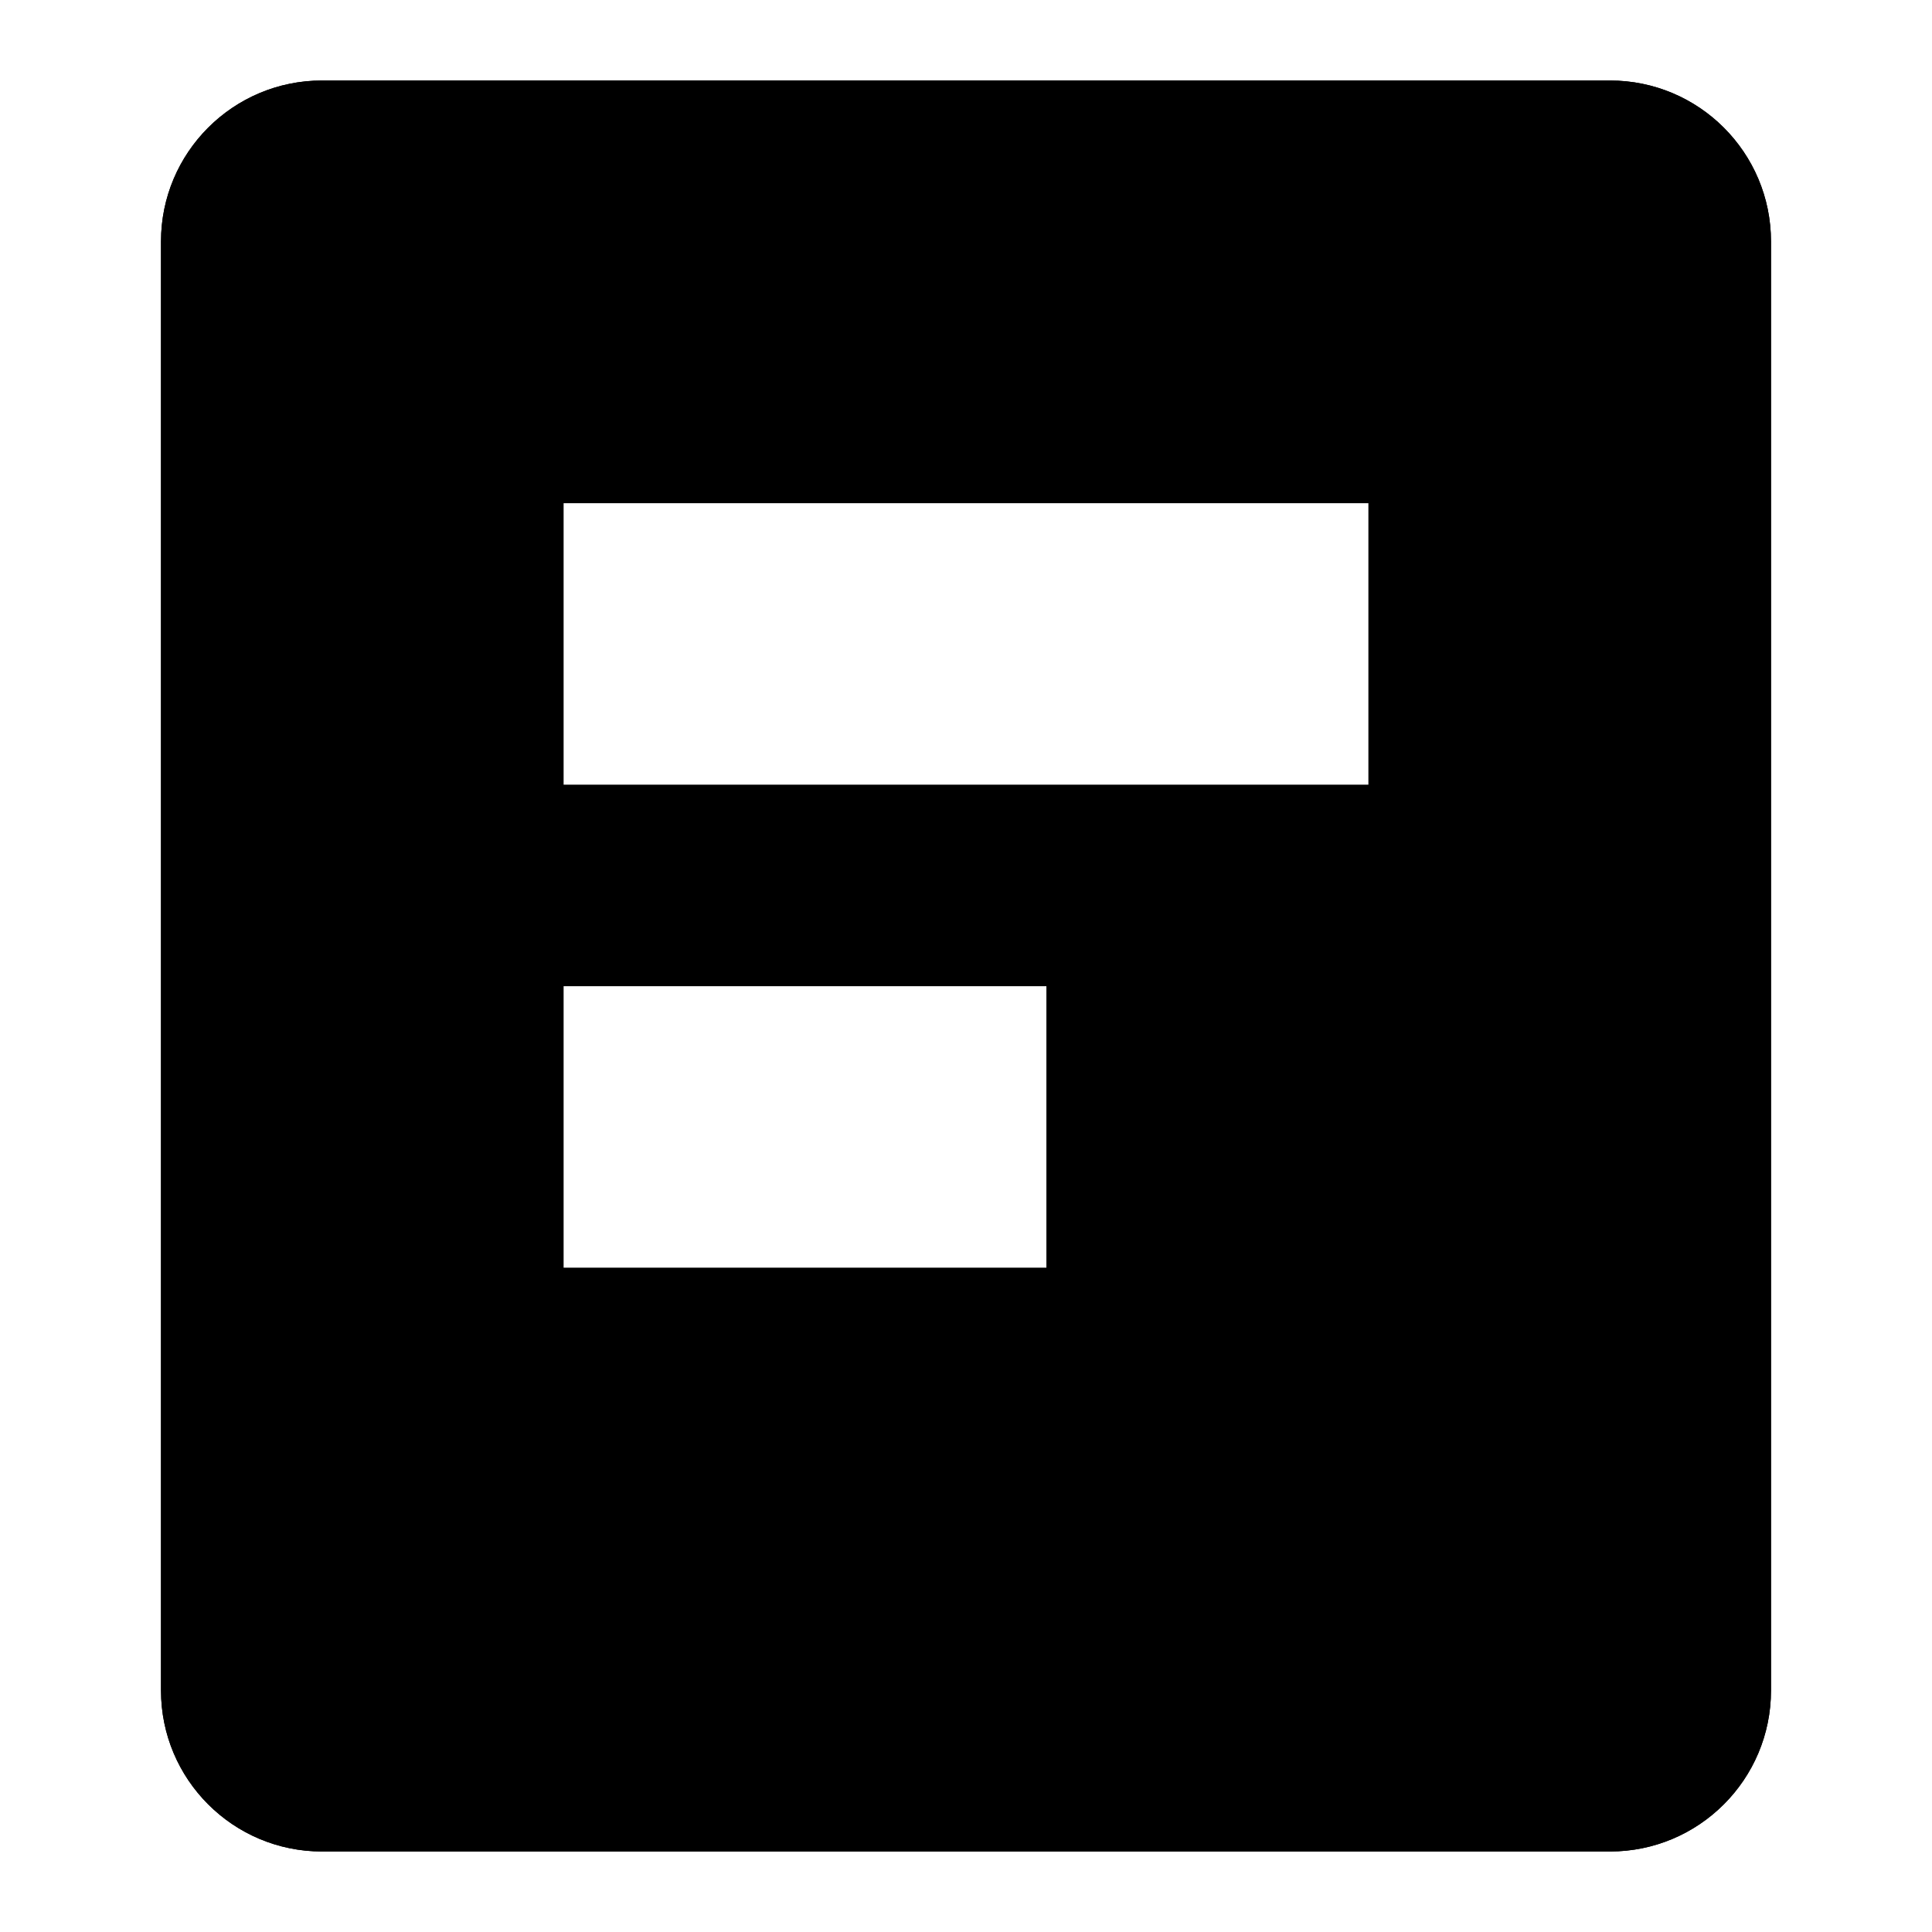
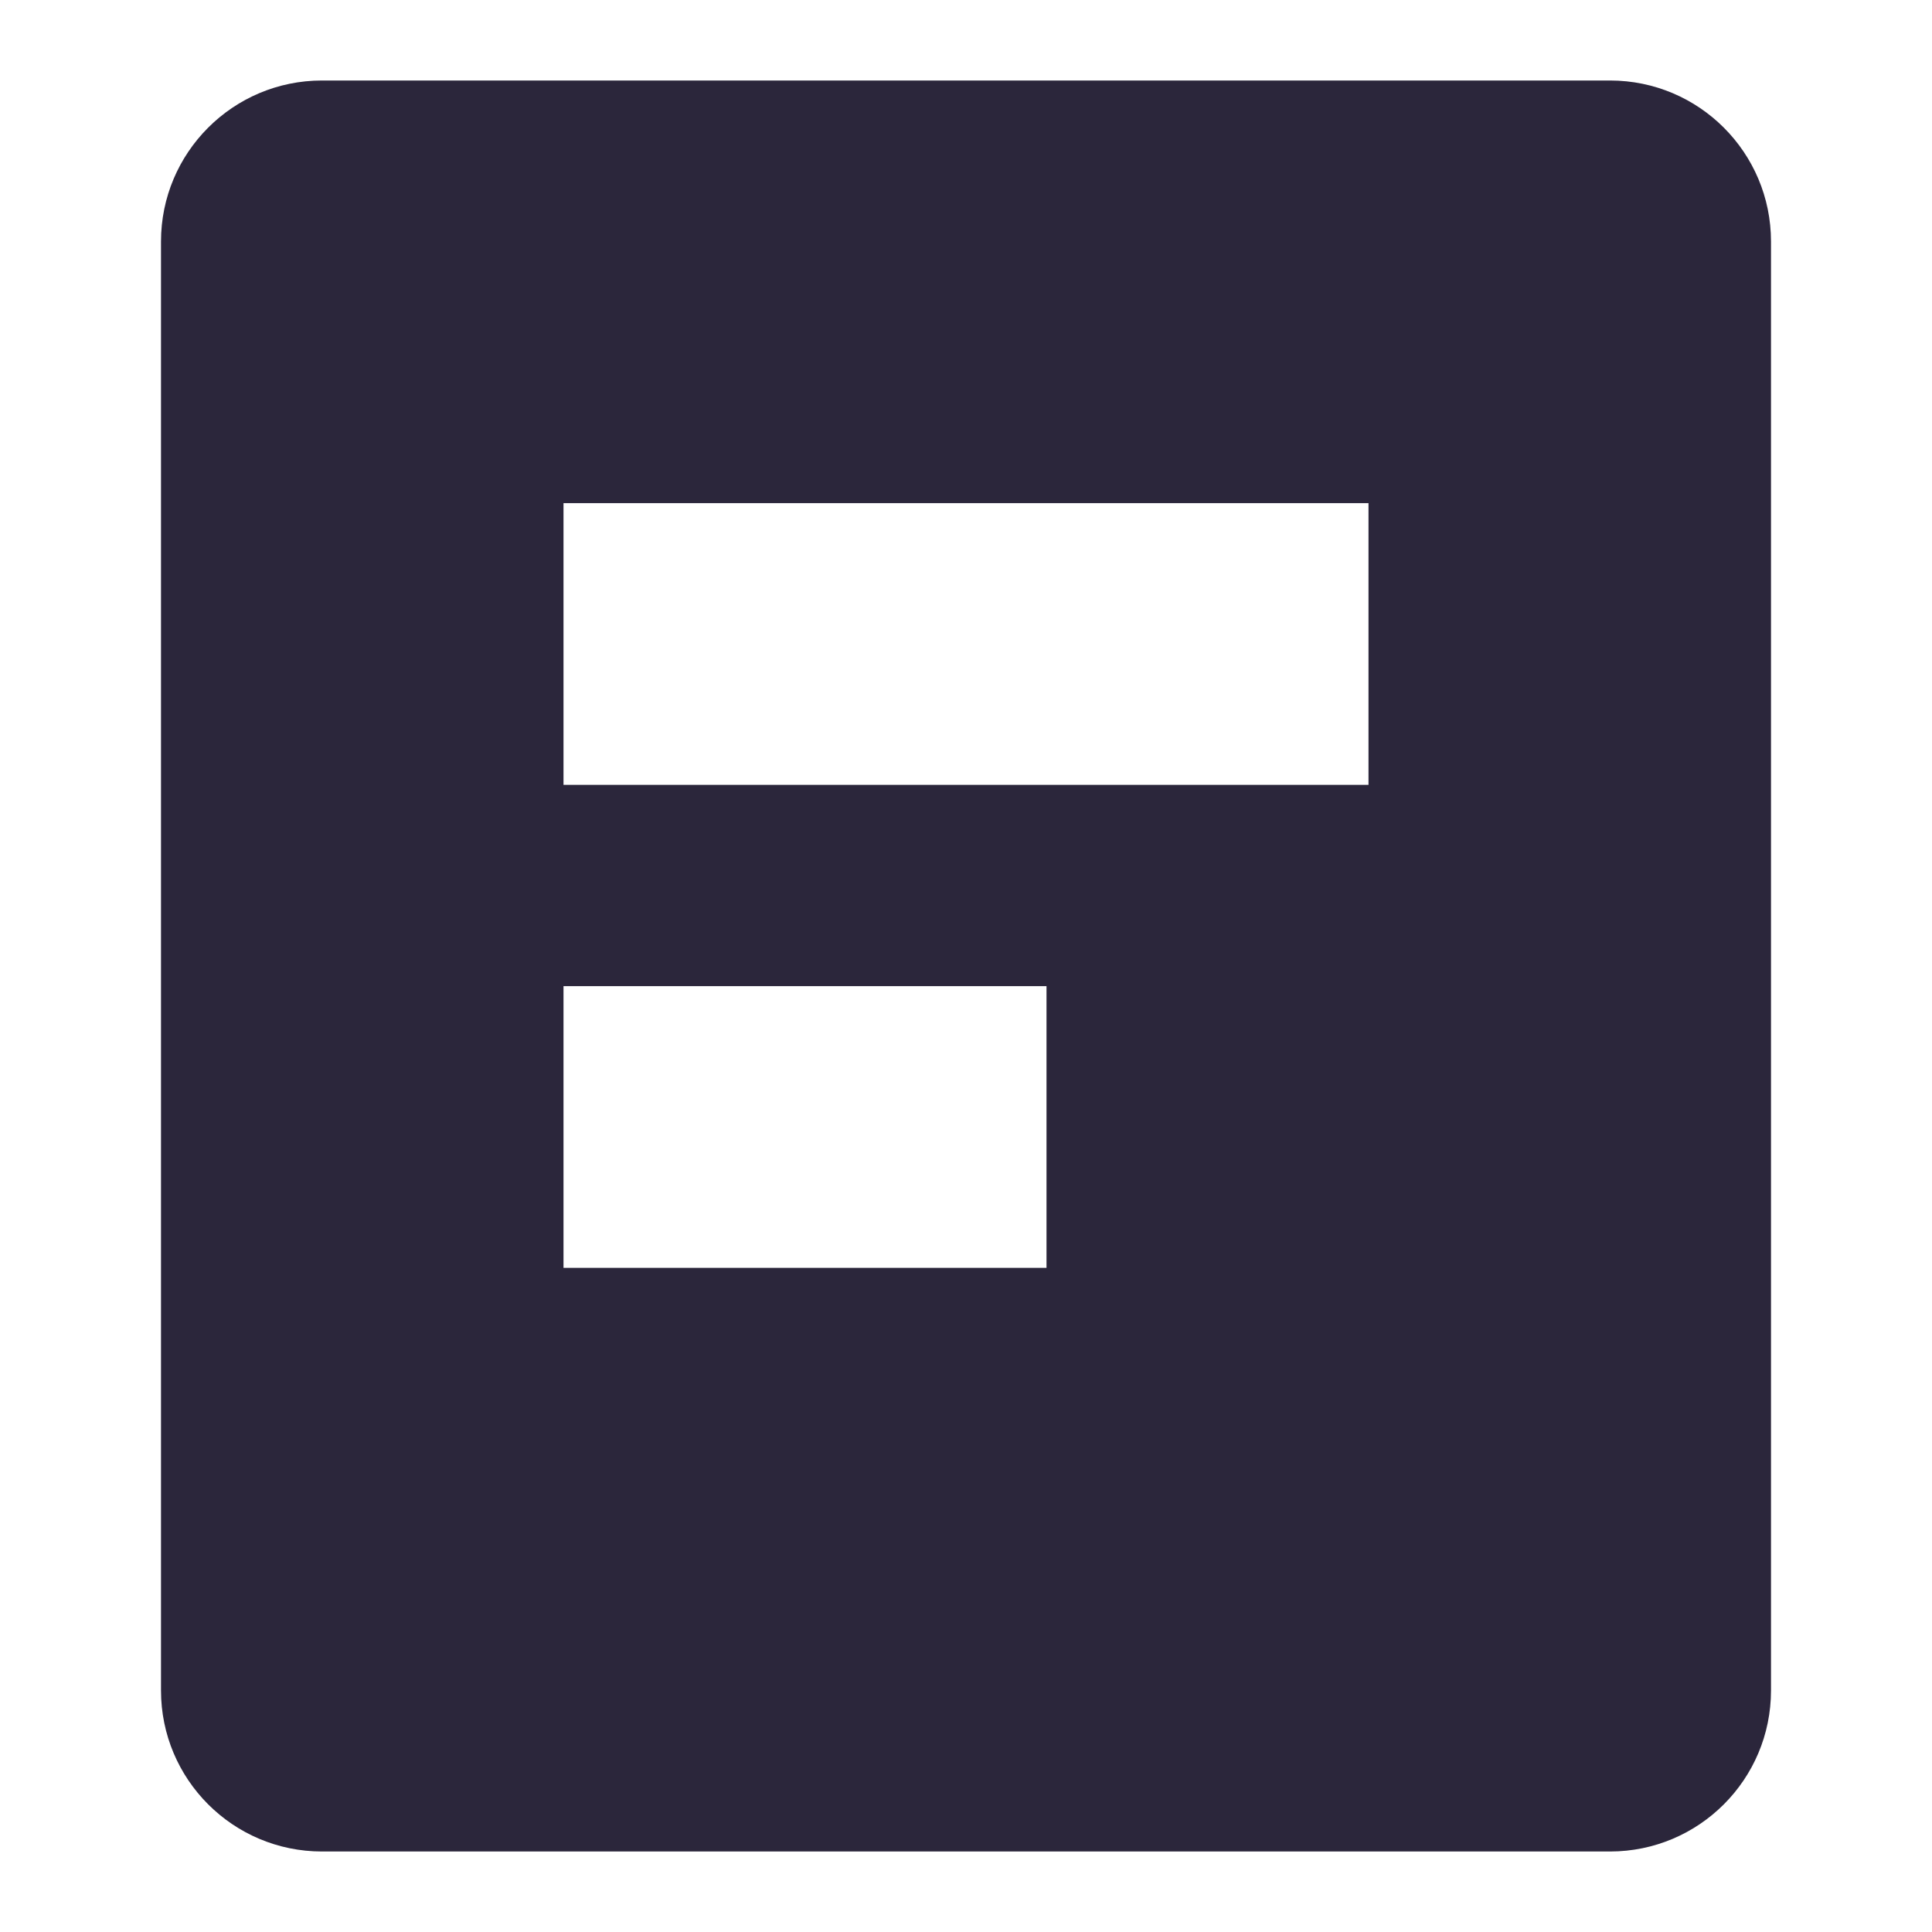
<svg xmlns="http://www.w3.org/2000/svg" fill="none" viewBox="0 0 24 24">
-   <path fill="#000" d="M20 1H4a2 2 0 0 0-2 2v18a2 2 0 0 0 2 2h16a2 2 0 0 0 2-2V3a2 2 0 0 0-2-2Zm-3 8.75H7v-3.5h10v3.5Zm-10 6h6v-3.5H7v3.5Z" clip-rule="evenodd" fill-rule="evenodd" data-follow-fill="#000" />
-   <path fill="#000" d="M20 1H4a2 2 0 0 0-2 2v18a2 2 0 0 0 2 2h16a2 2 0 0 0 2-2V3a2 2 0 0 0-2-2Zm-3 8.75H7v-3.5h10v3.5Zm-10 6v-3.5h6v3.5H7Z" data-follow-fill="#000" />
+   <path fill="#2B263B" d="M20 1H4a2 2 0 0 0-2 2v18a2 2 0 0 0 2 2h16a2 2 0 0 0 2-2V3a2 2 0 0 0-2-2Zm-3 8.75H7v-3.5h10v3.5Zm-10 6v-3.5h6v3.5H7Z" data-follow-fill="#2B263B" />
</svg>
